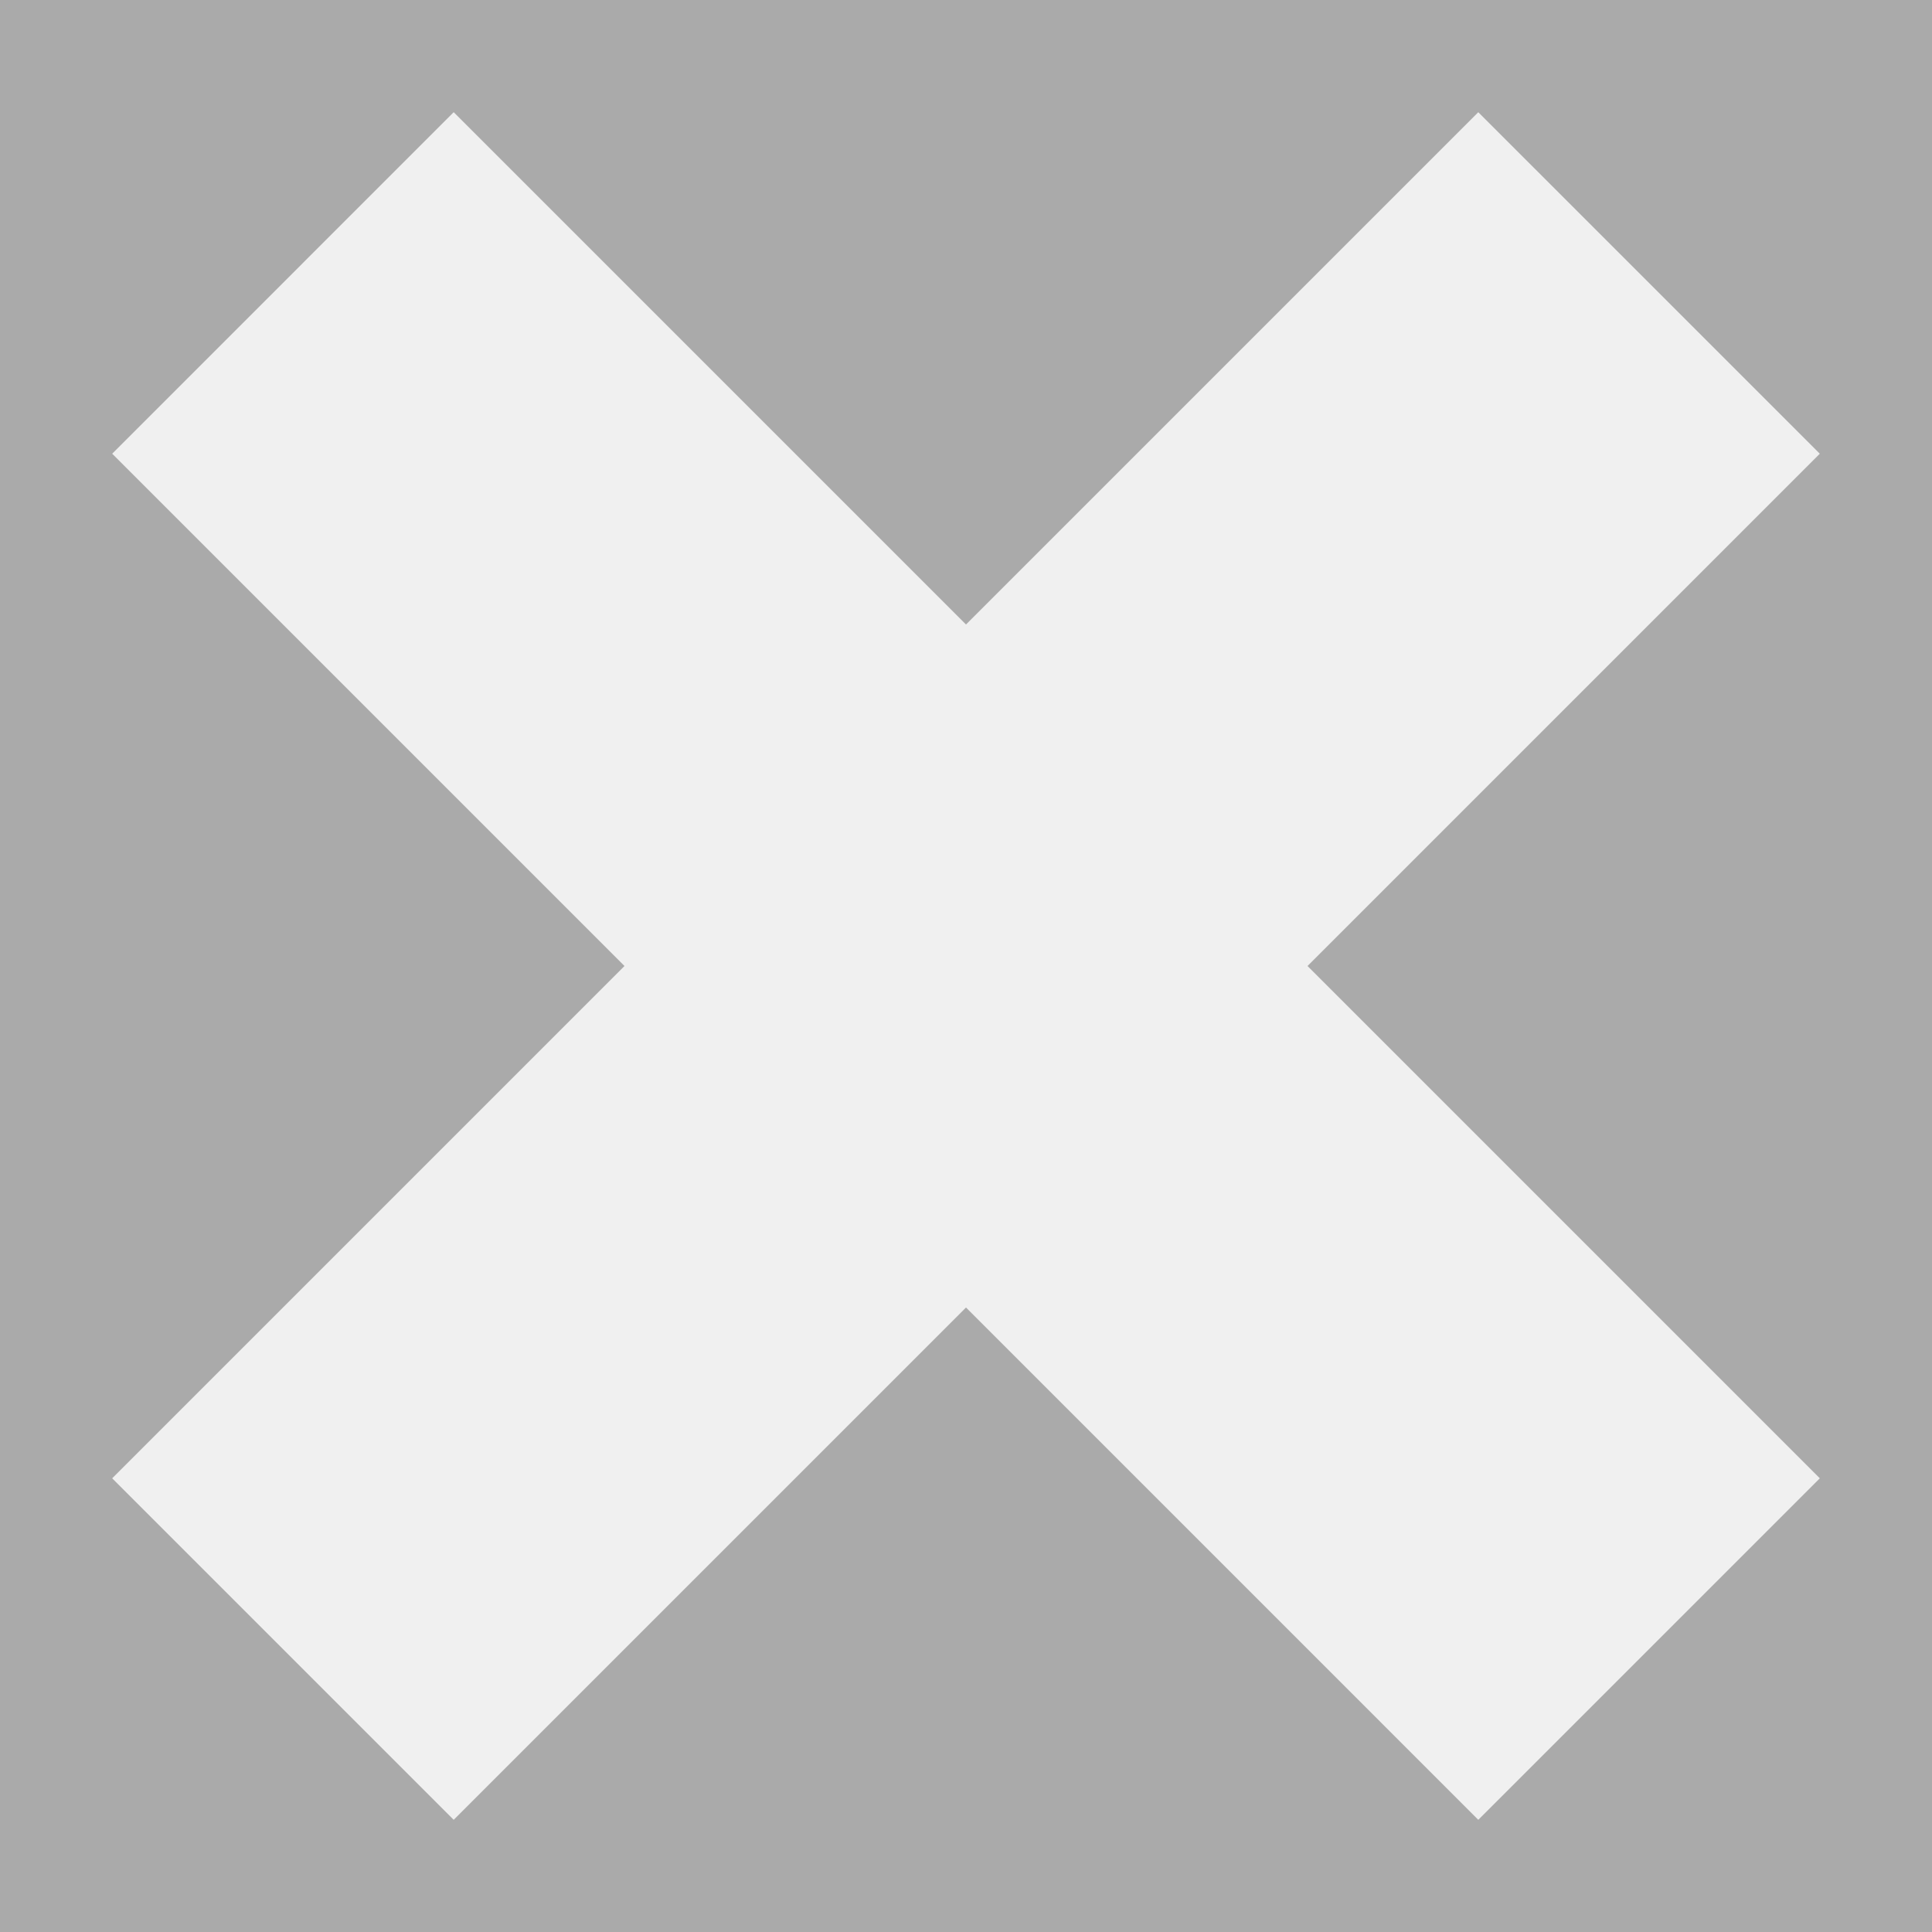
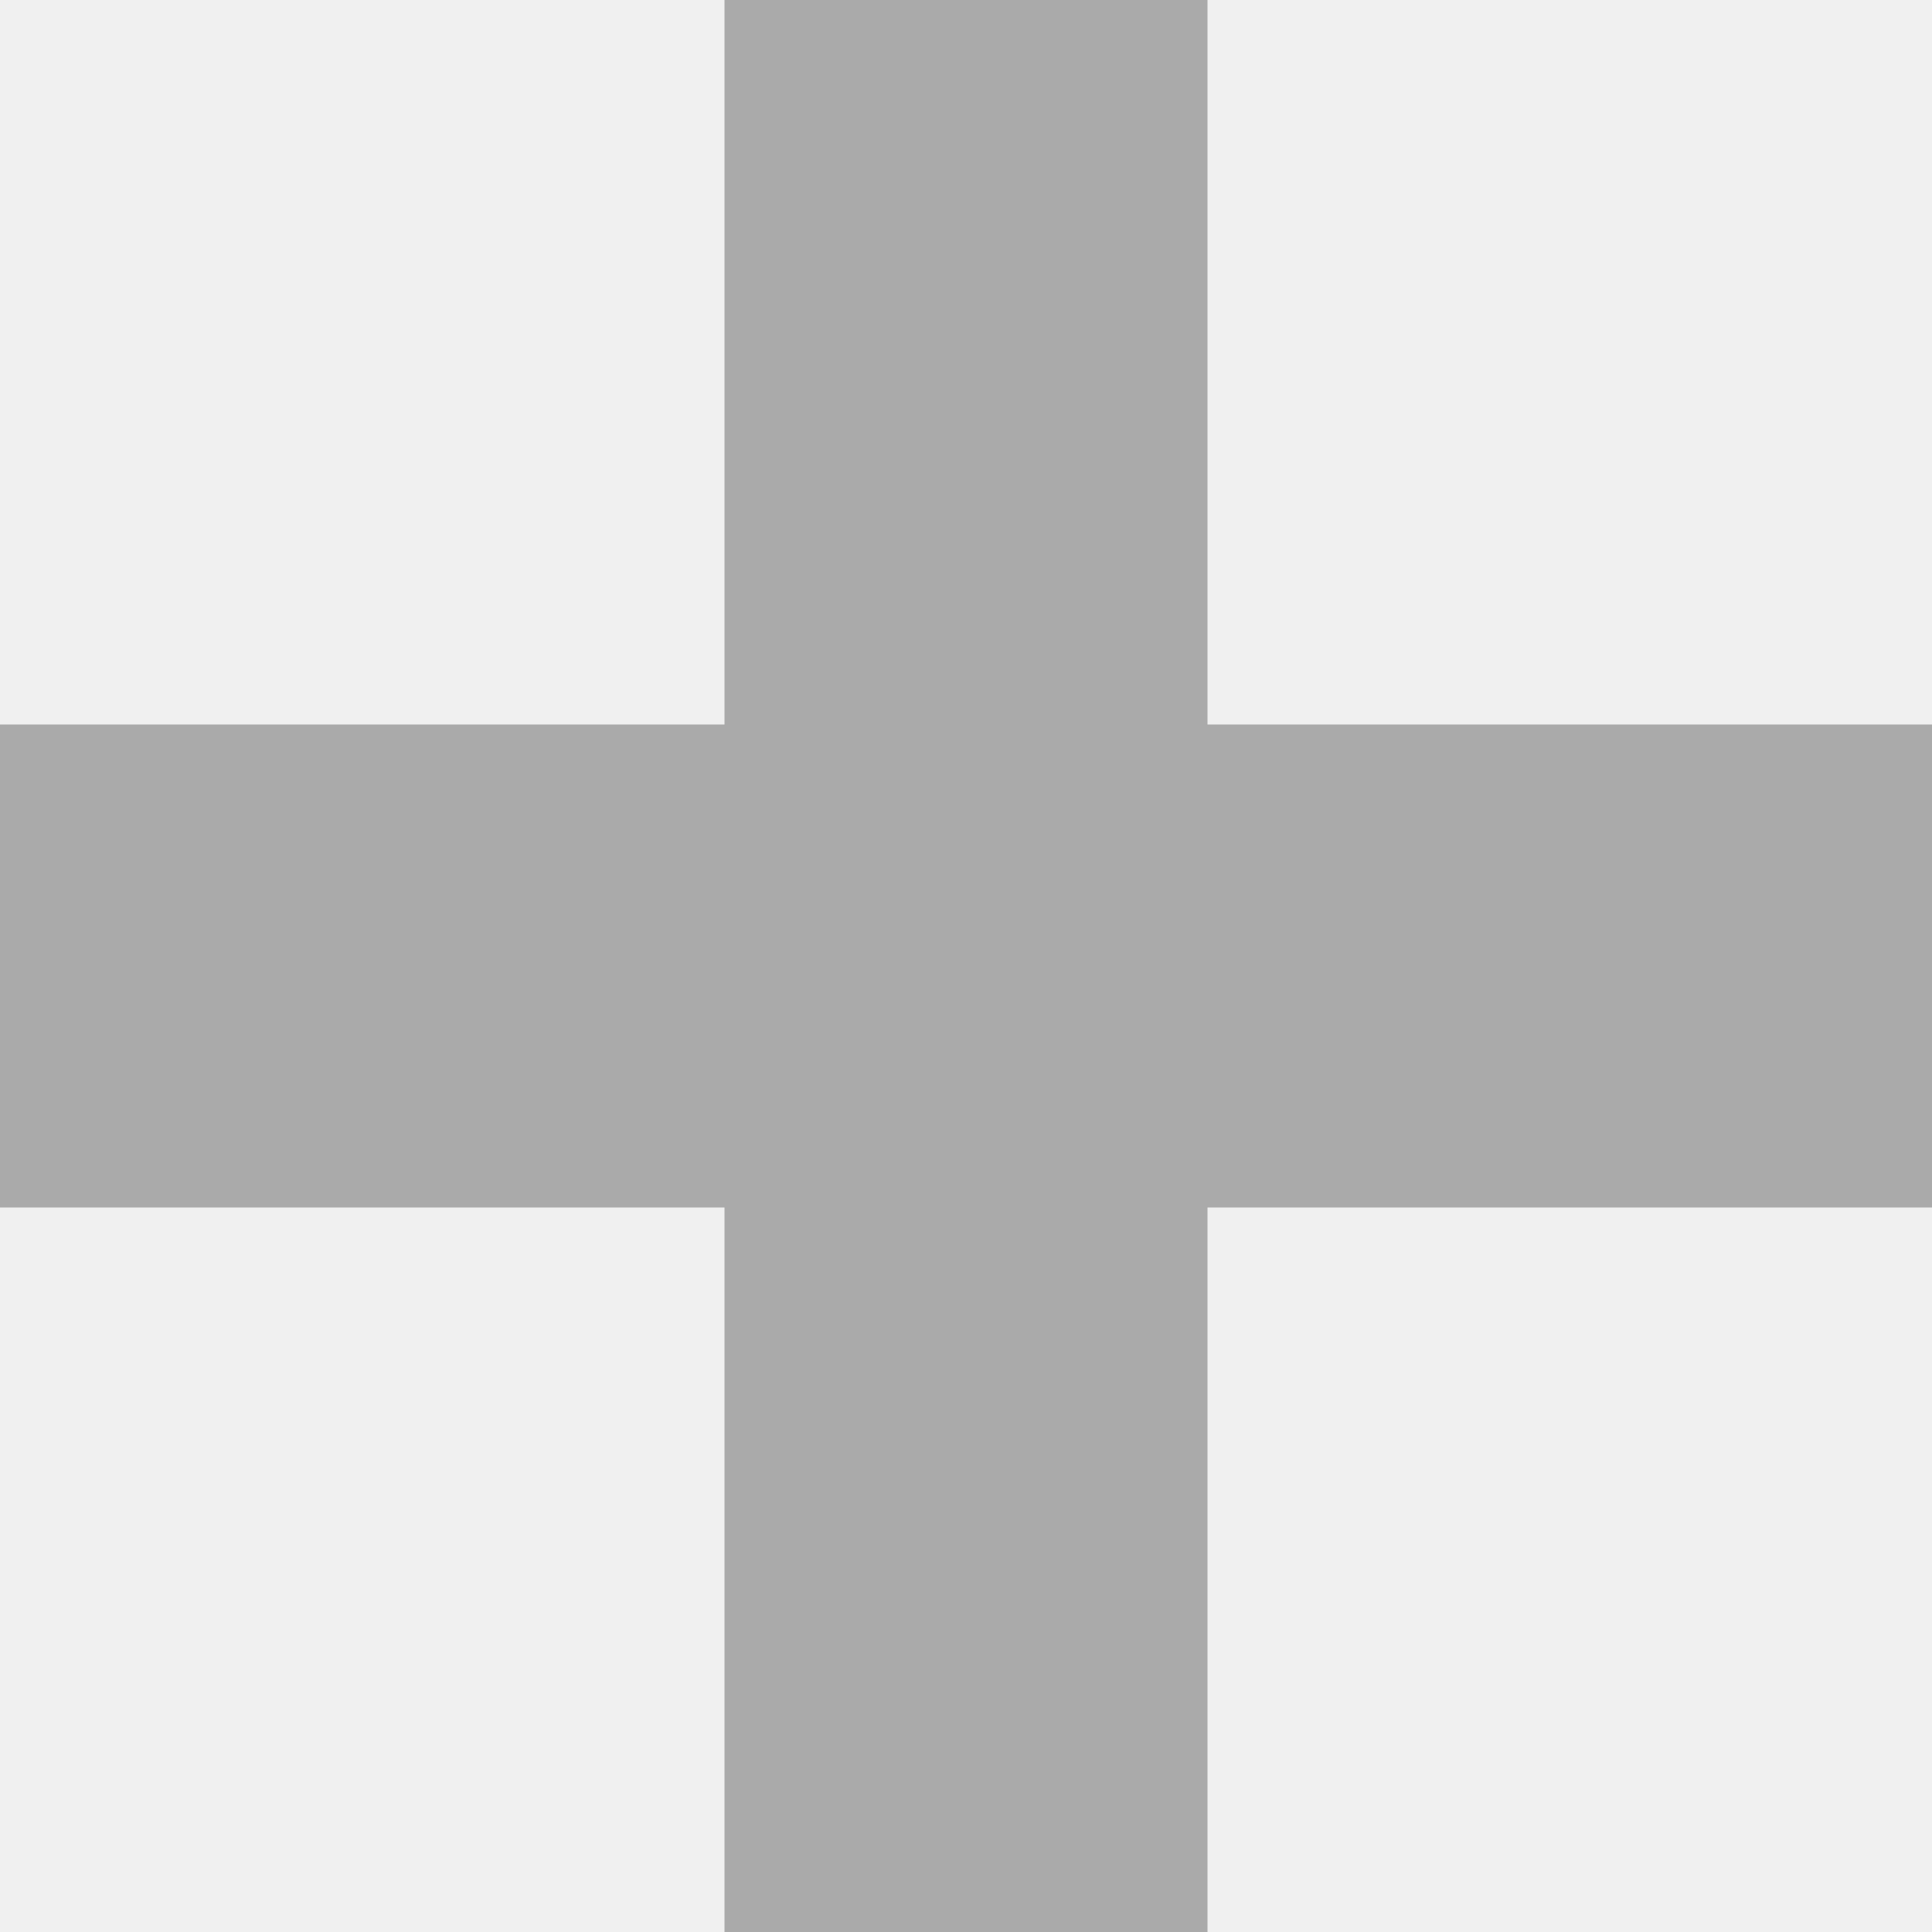
<svg xmlns="http://www.w3.org/2000/svg" version="1.1" id="layer1" x="0px" y="0px" viewBox="0 0 200 200" enable-background="new 0 0 200 200" xml:space="preserve">
  <g>
    <rect class="color1" fill="#FFFFFF" fill-opacity="0" width="200" height="200" />
-     <path class="color0" fill="#AAAAAA" d="M0,0v200h200V0H0z M153.032,188.387L100,135.354l-53.033,53.033l-35.353-35.354L64.646,100  L11.614,46.968l35.353-35.354L100,64.647l53.031-53.031l35.354,35.353L135.354,100l53.033,53.033L153.032,188.387z" />
+     <polygon class="color0" fill="#AAAAAA" points="200,75 125,75 125,0 75,0 75,75 0,75 0,125 75,125 75,200 125,200 125,125 200,125 " />
  </g>
</svg>
